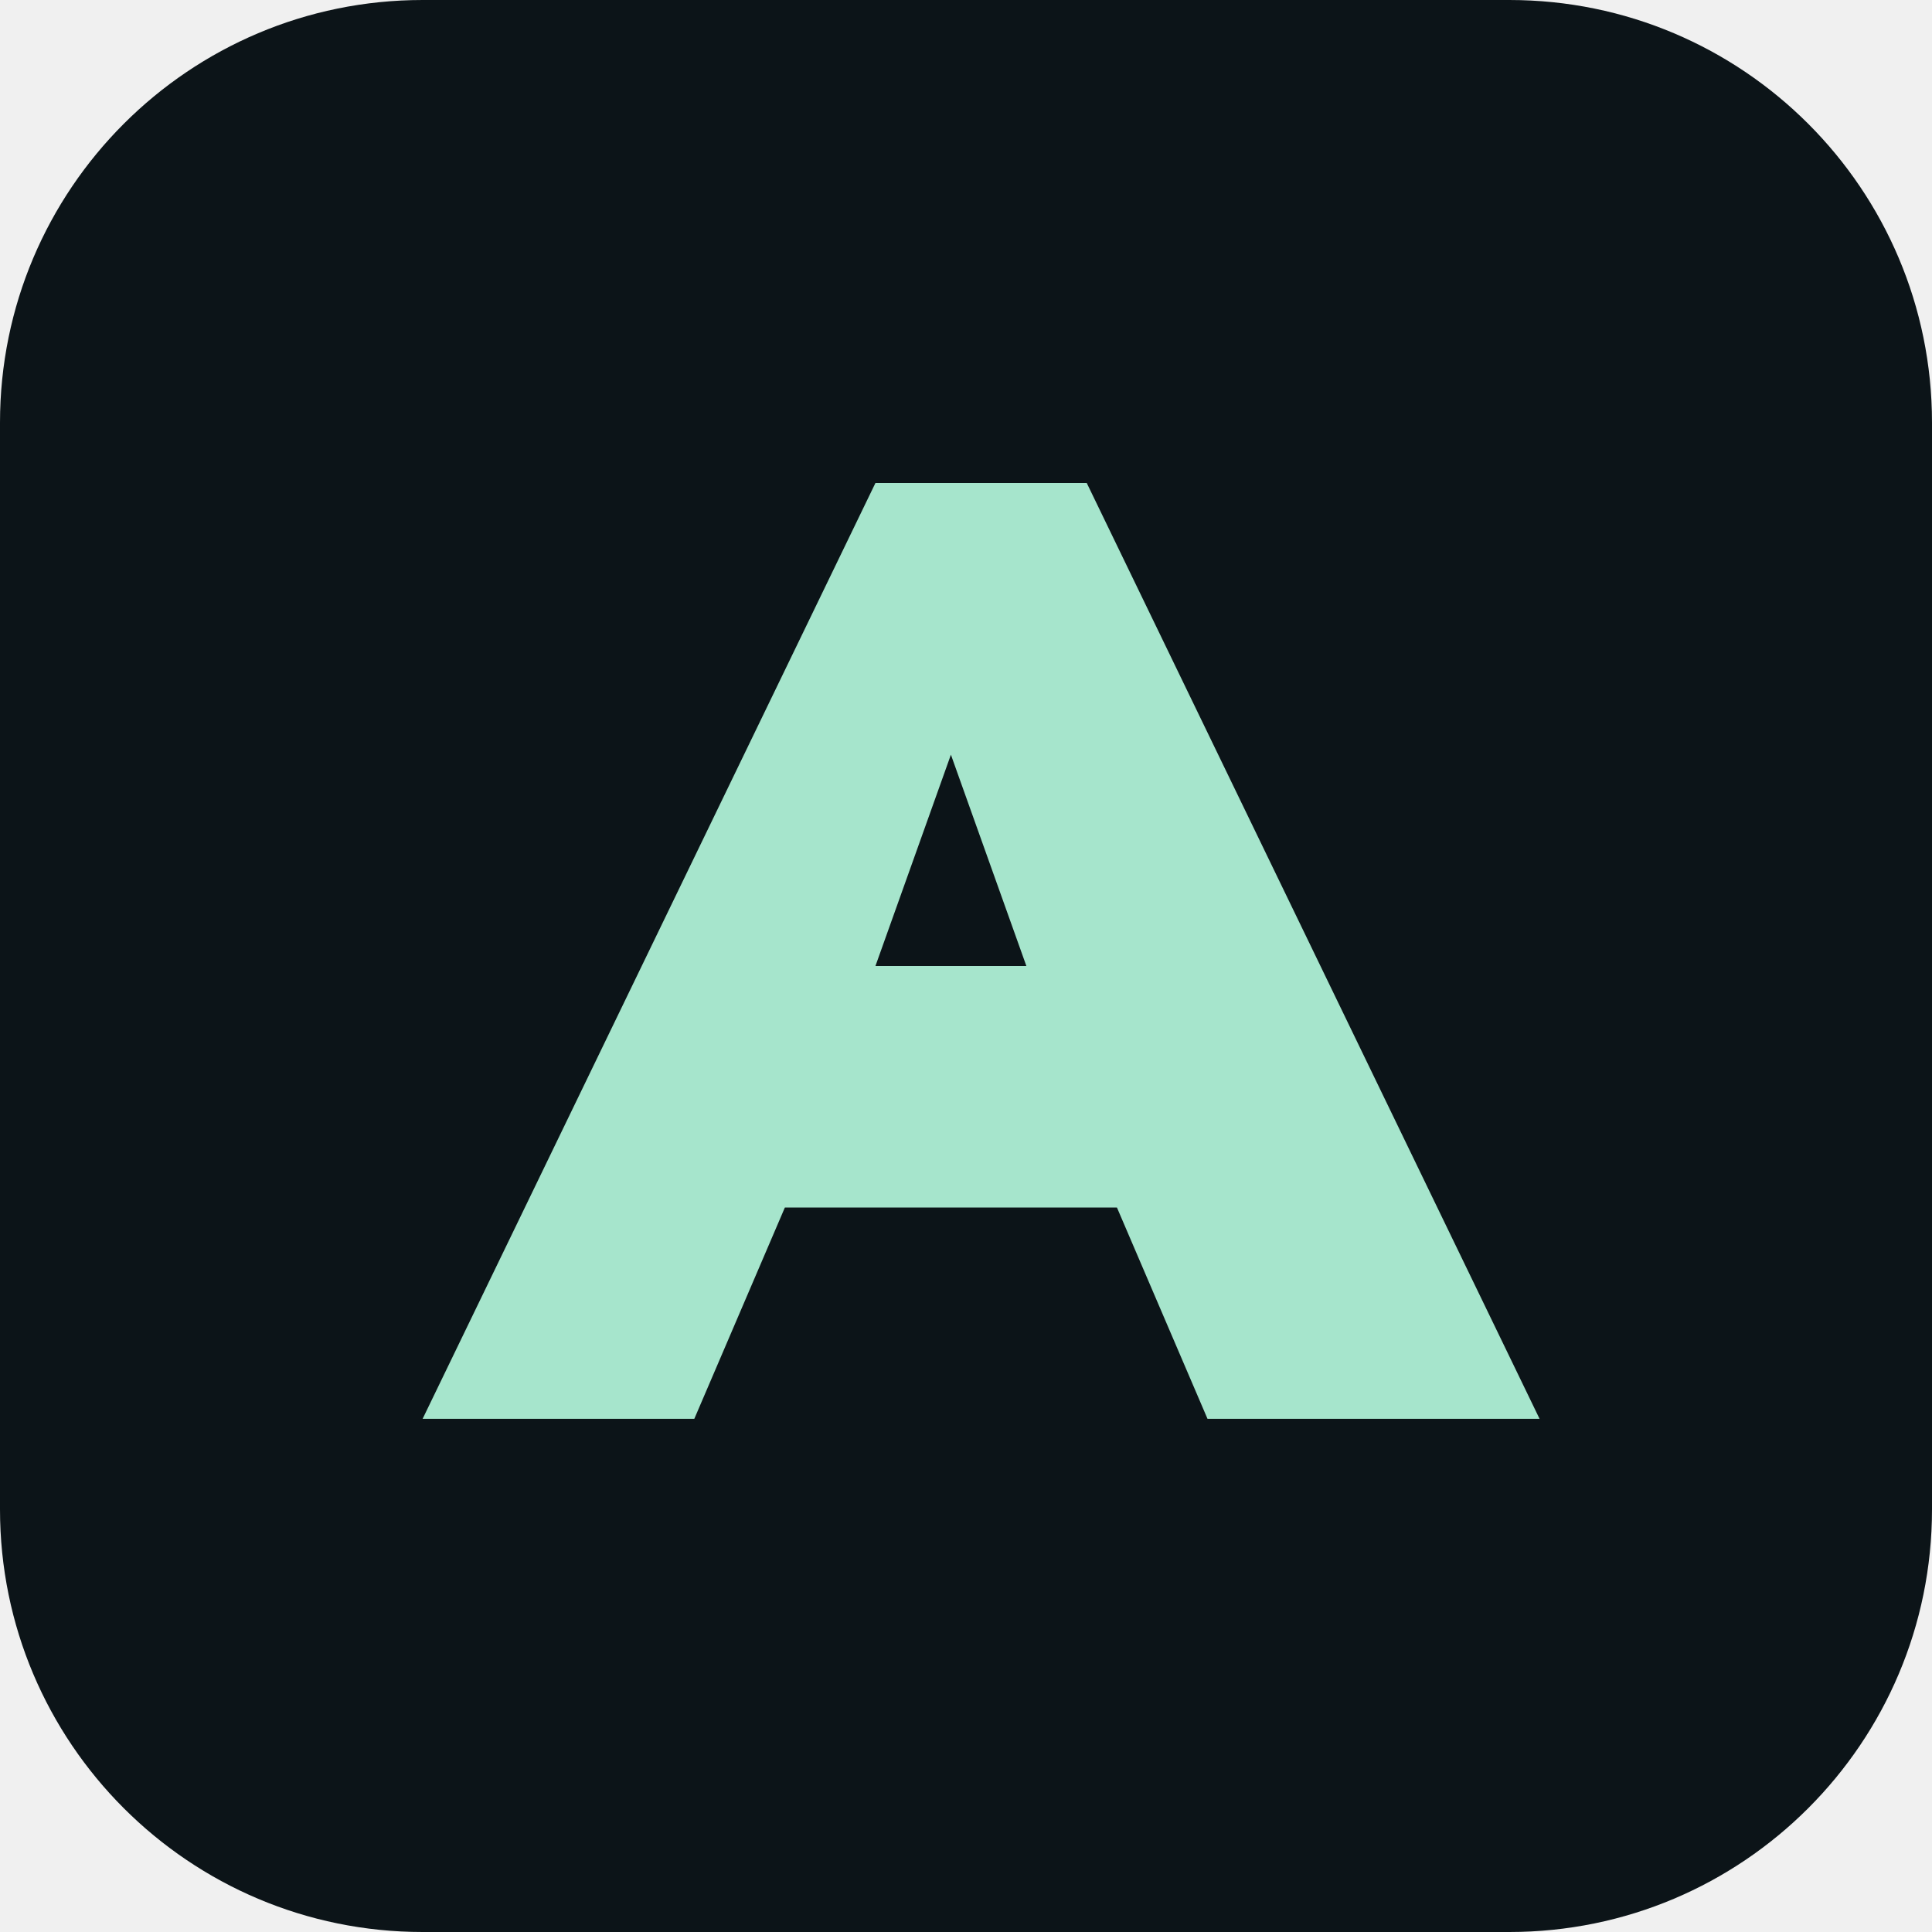
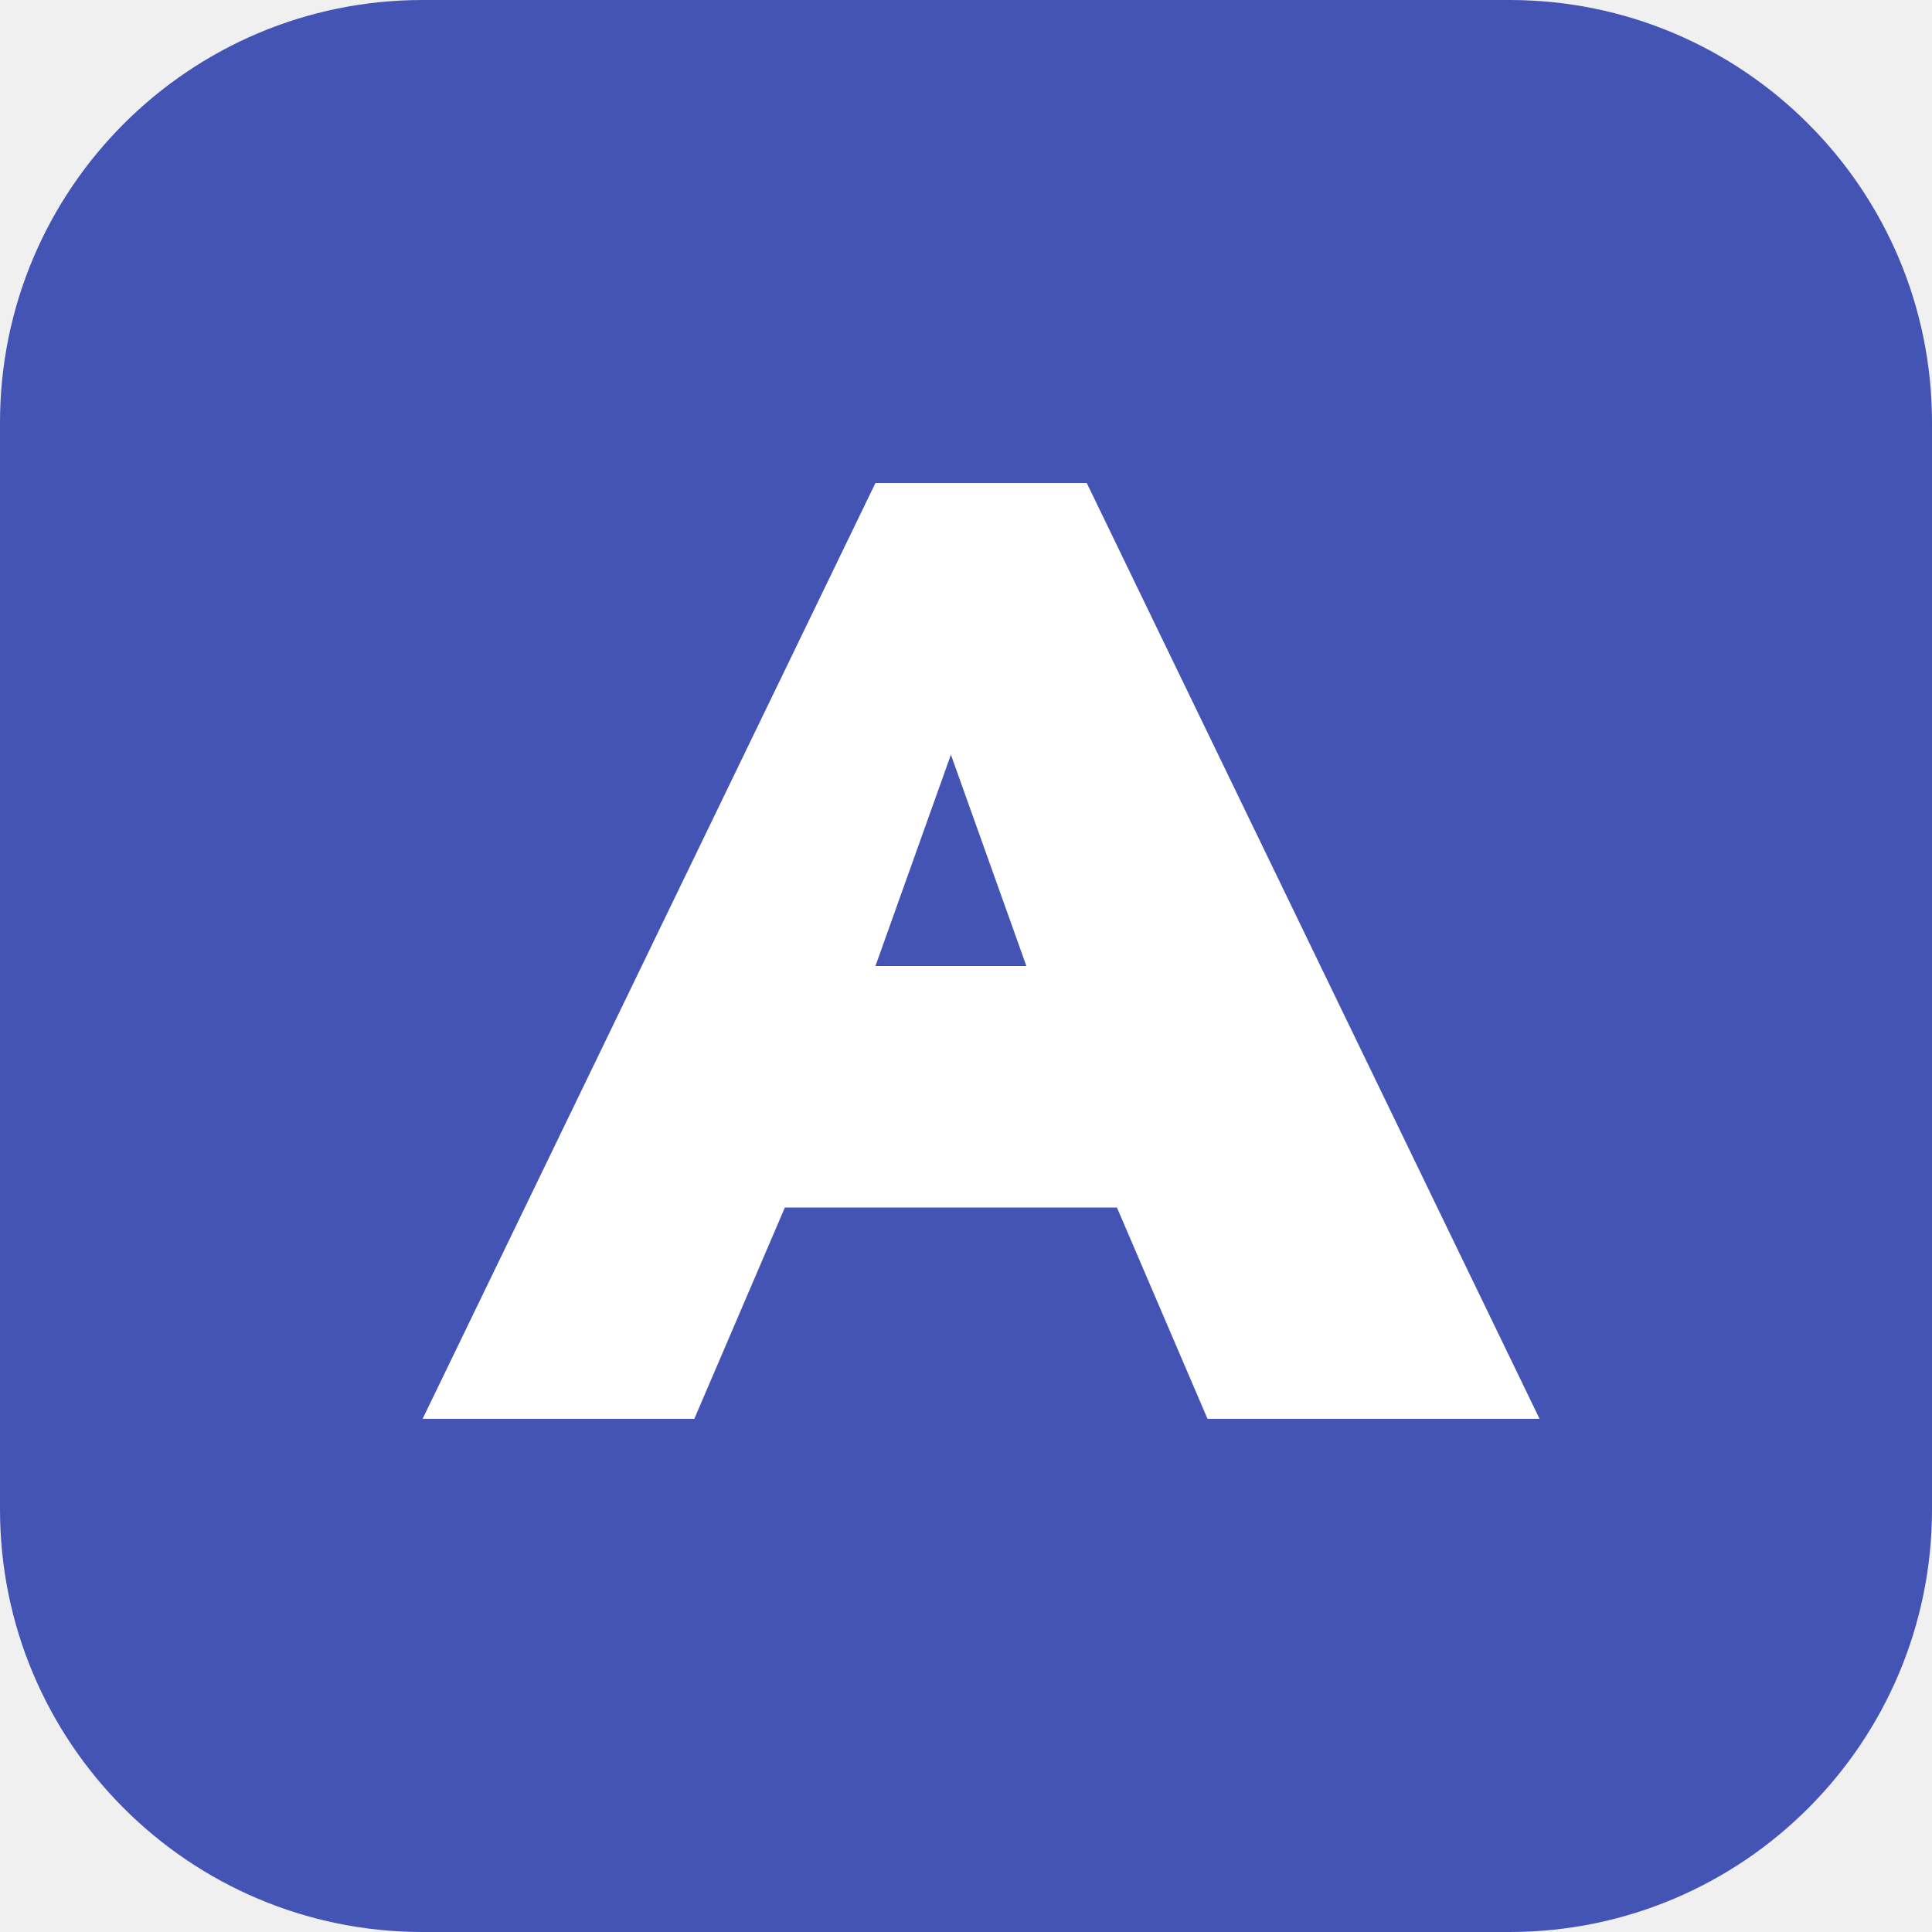
<svg xmlns="http://www.w3.org/2000/svg" viewBox="0 0 64 64">
-   <rect width="64" height="64" rx="14" fill="#0c1418" />
-   <path d="M14 47 29 16h7l15 31H40l-3-7H26l-3 7zm15-15h5l-2.5-7z" fill="#a6e5cc" />
+   <rect width="64" height="64" rx="14" fill="#4354b5" />
+   <path d="M14 47 29 16h7l15 31H40l-3-7H26l-3 7zm15-15h5l-2.5-7z" fill="#ffffff" />
</svg>
